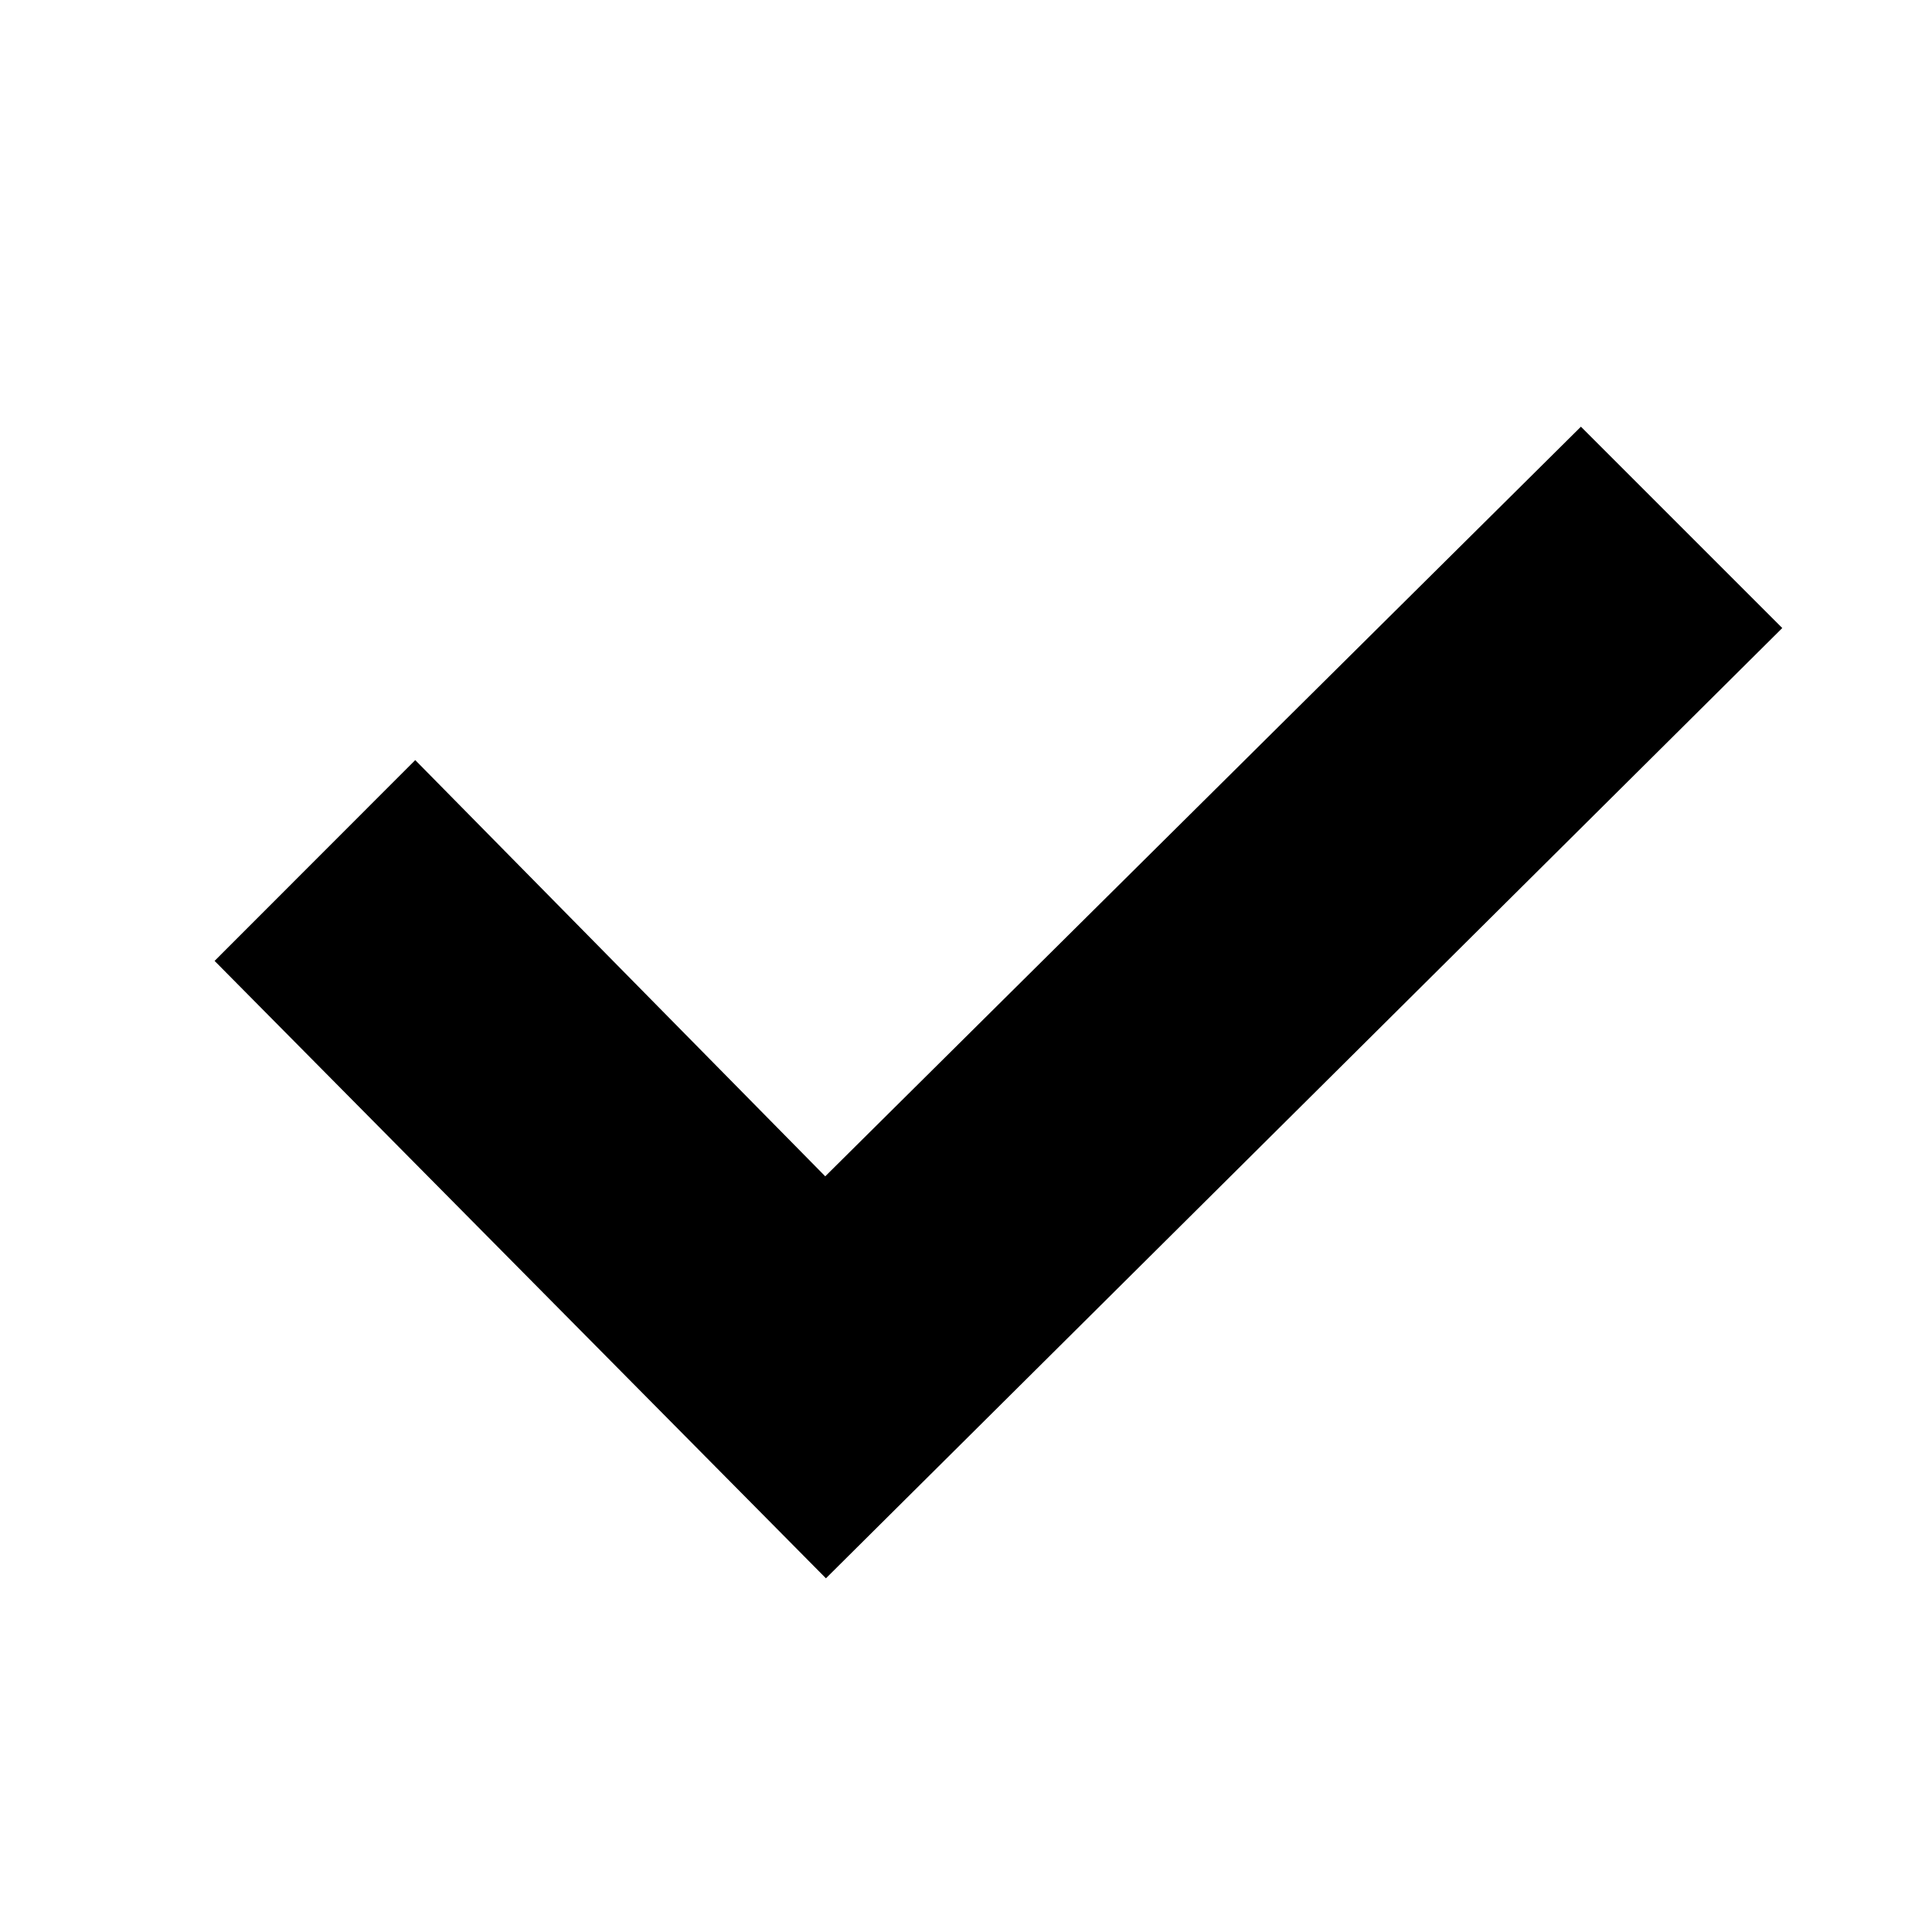
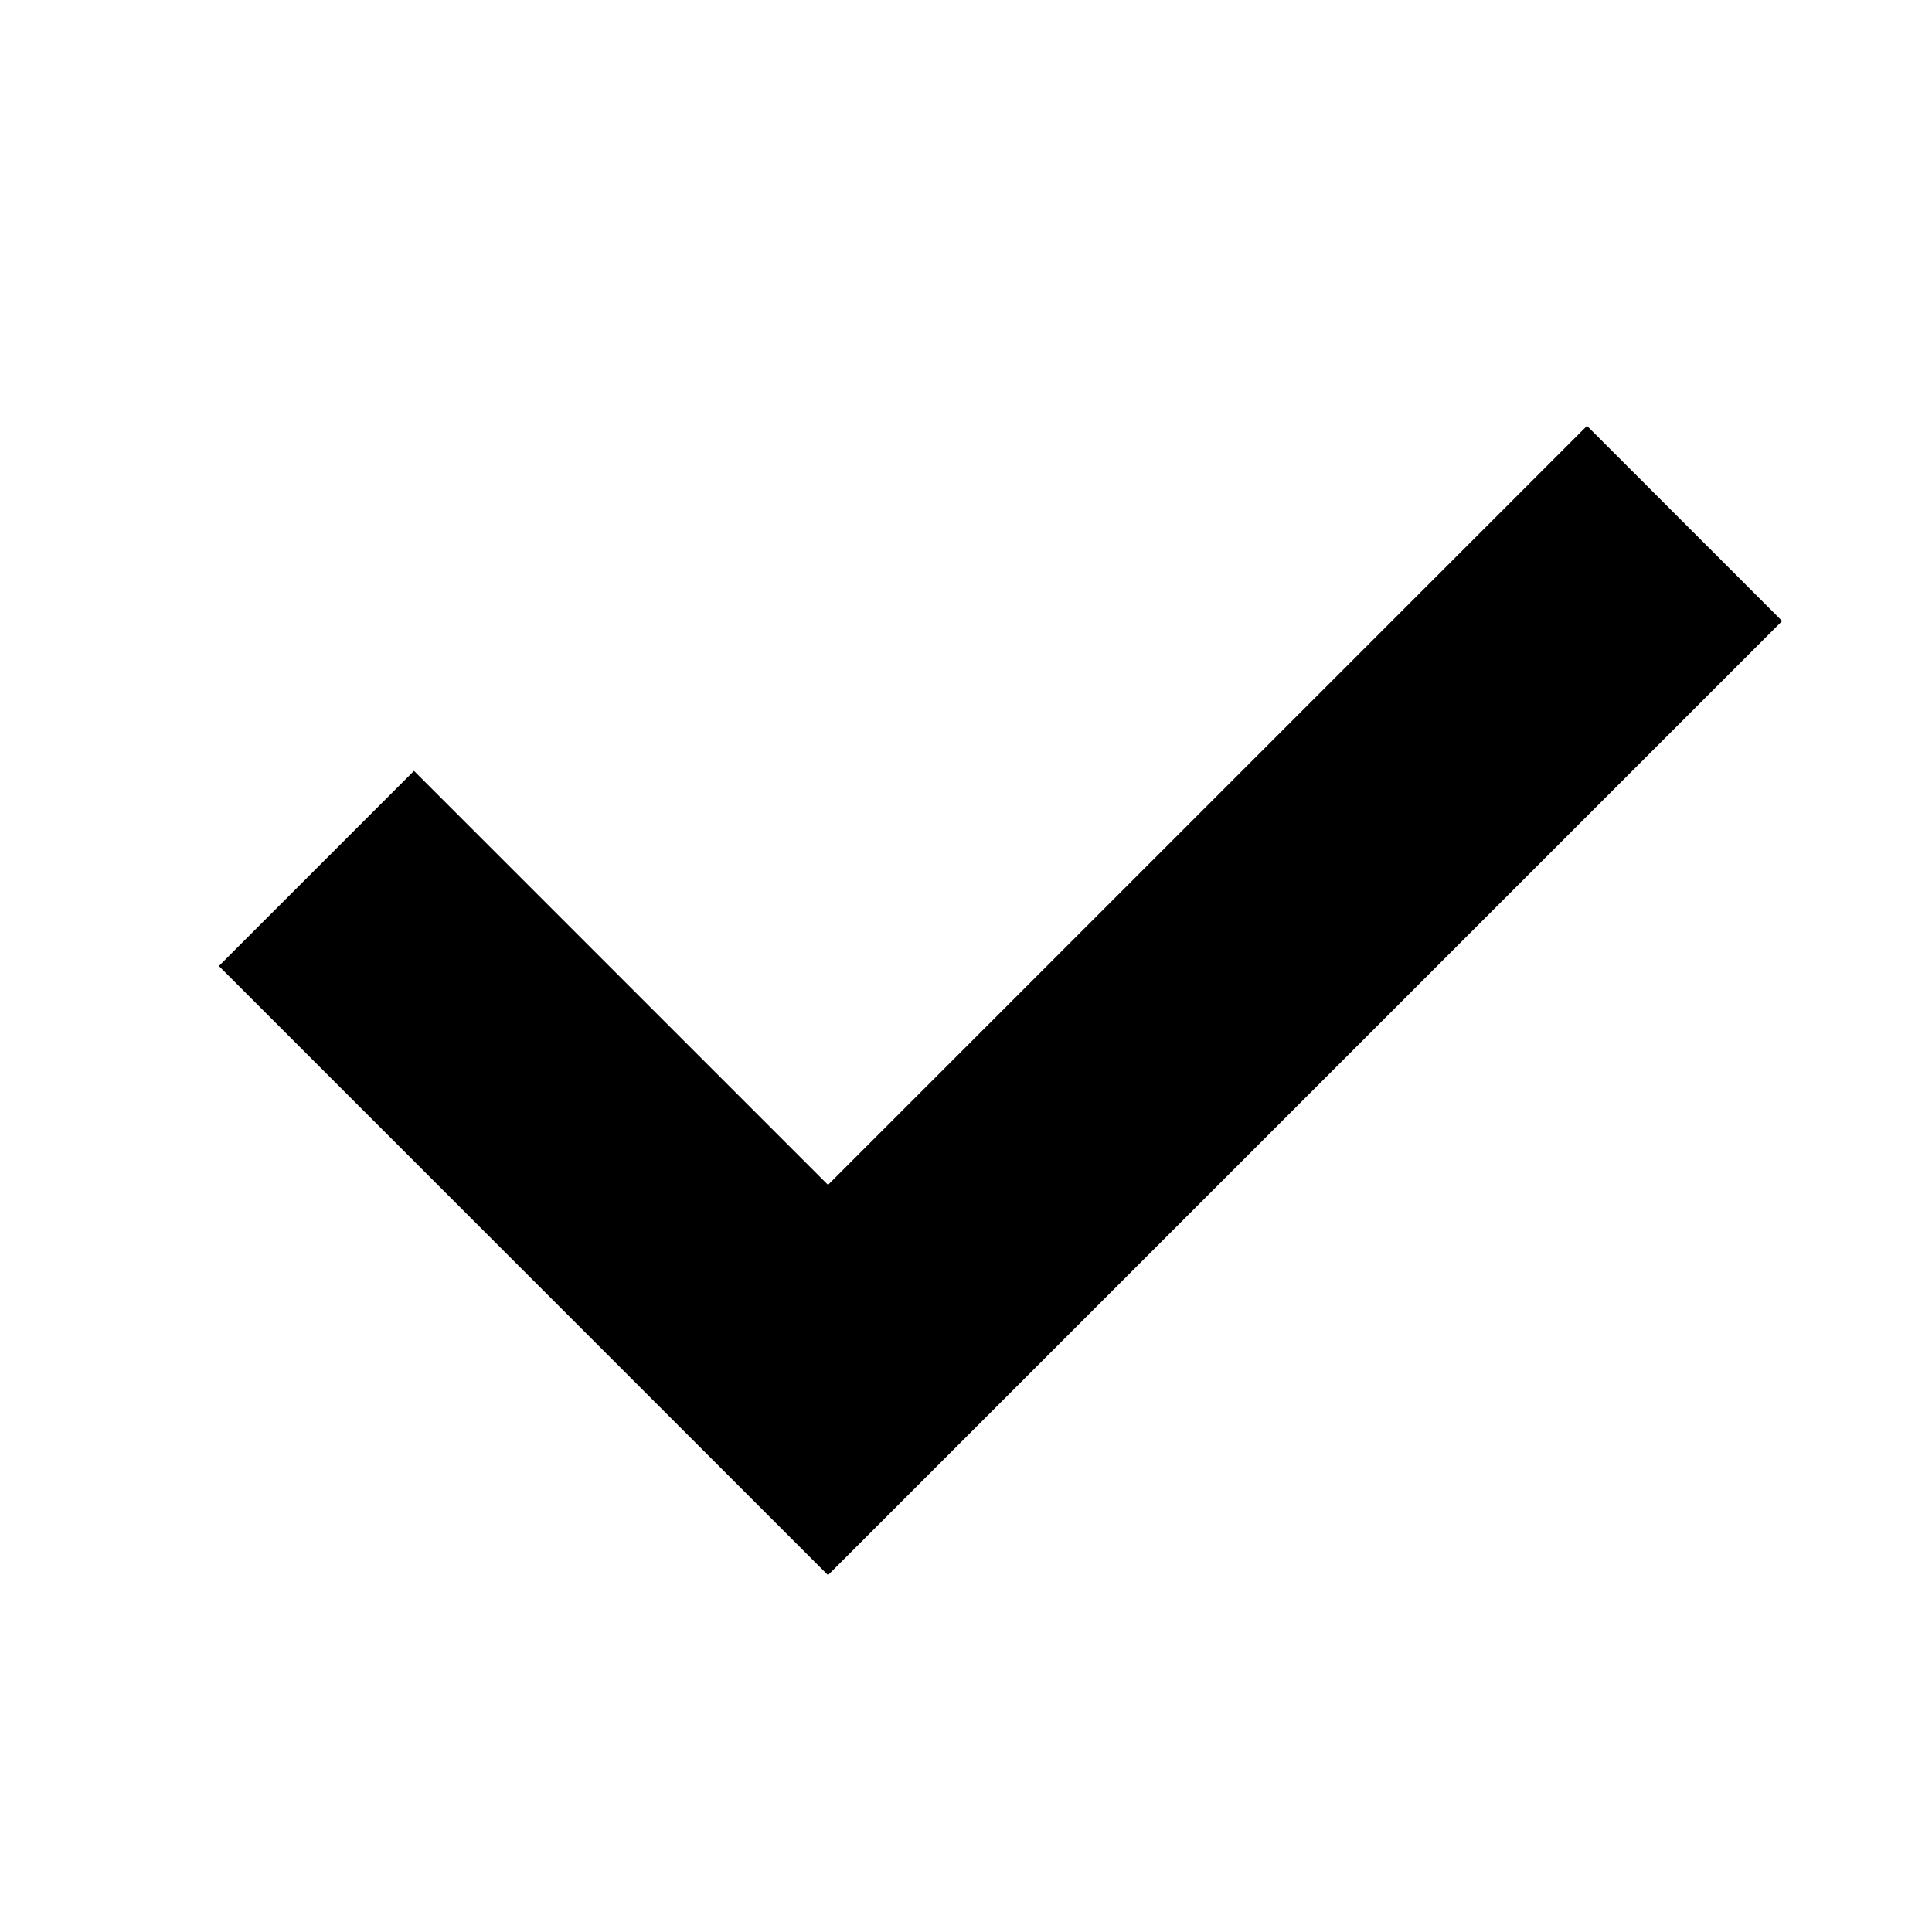
- <svg xmlns="http://www.w3.org/2000/svg" width="14" height="14" viewBox="0 0 14 14" fill="none" version="1.1" id="svg27">
-   <defs id="defs7" />
-   <g id="g1325">
-     <path class="fg" d="M 11.456,3.092 5.98,8.524 3.009,5.508 1.555,6.963 5.985,11.437 12.915,4.551 Z" fill="#000000" id="path7" style="stroke-width:0.855" />
-   </g>
+ <svg xmlns="http://www.w3.org/2000/svg" width="14" height="14" viewBox="0 0 14 14" version="1.1">
+   <path class="fg" d="M3 5.586 6 8.586 11.5 3.086 12.914 4.5 6 11.414 1.586 7Z" fill="#000000" />
</svg>
